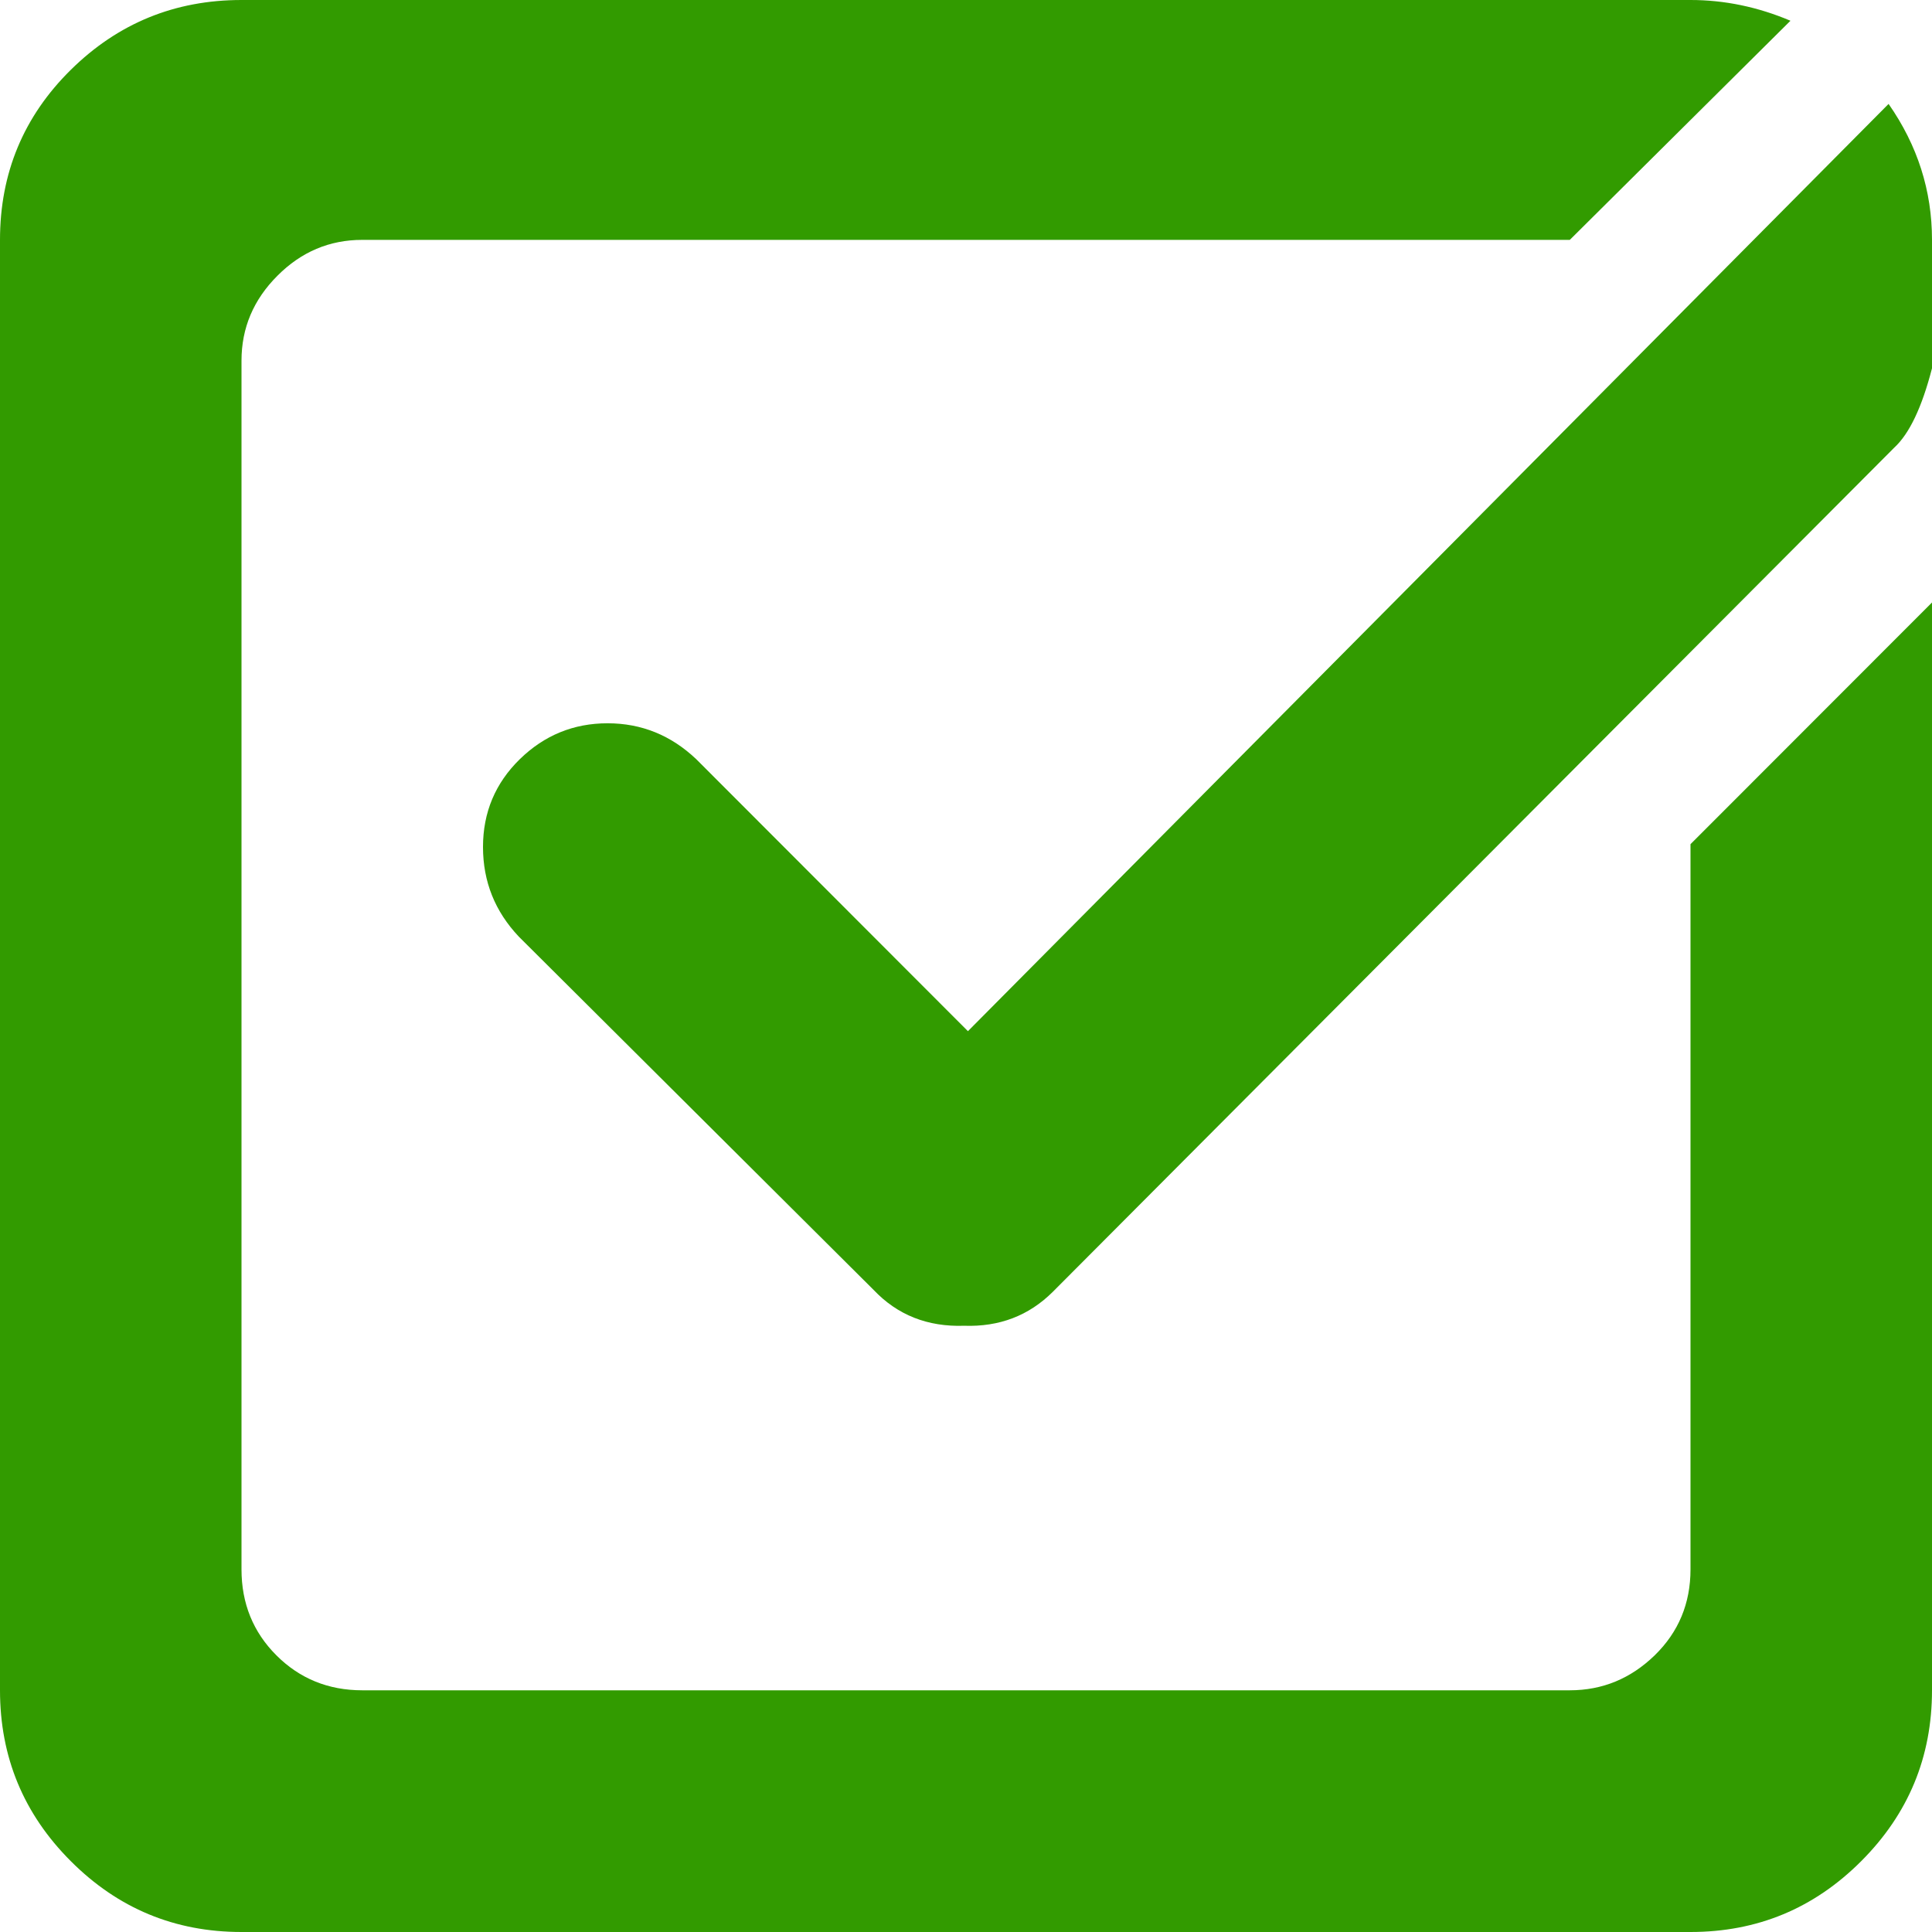
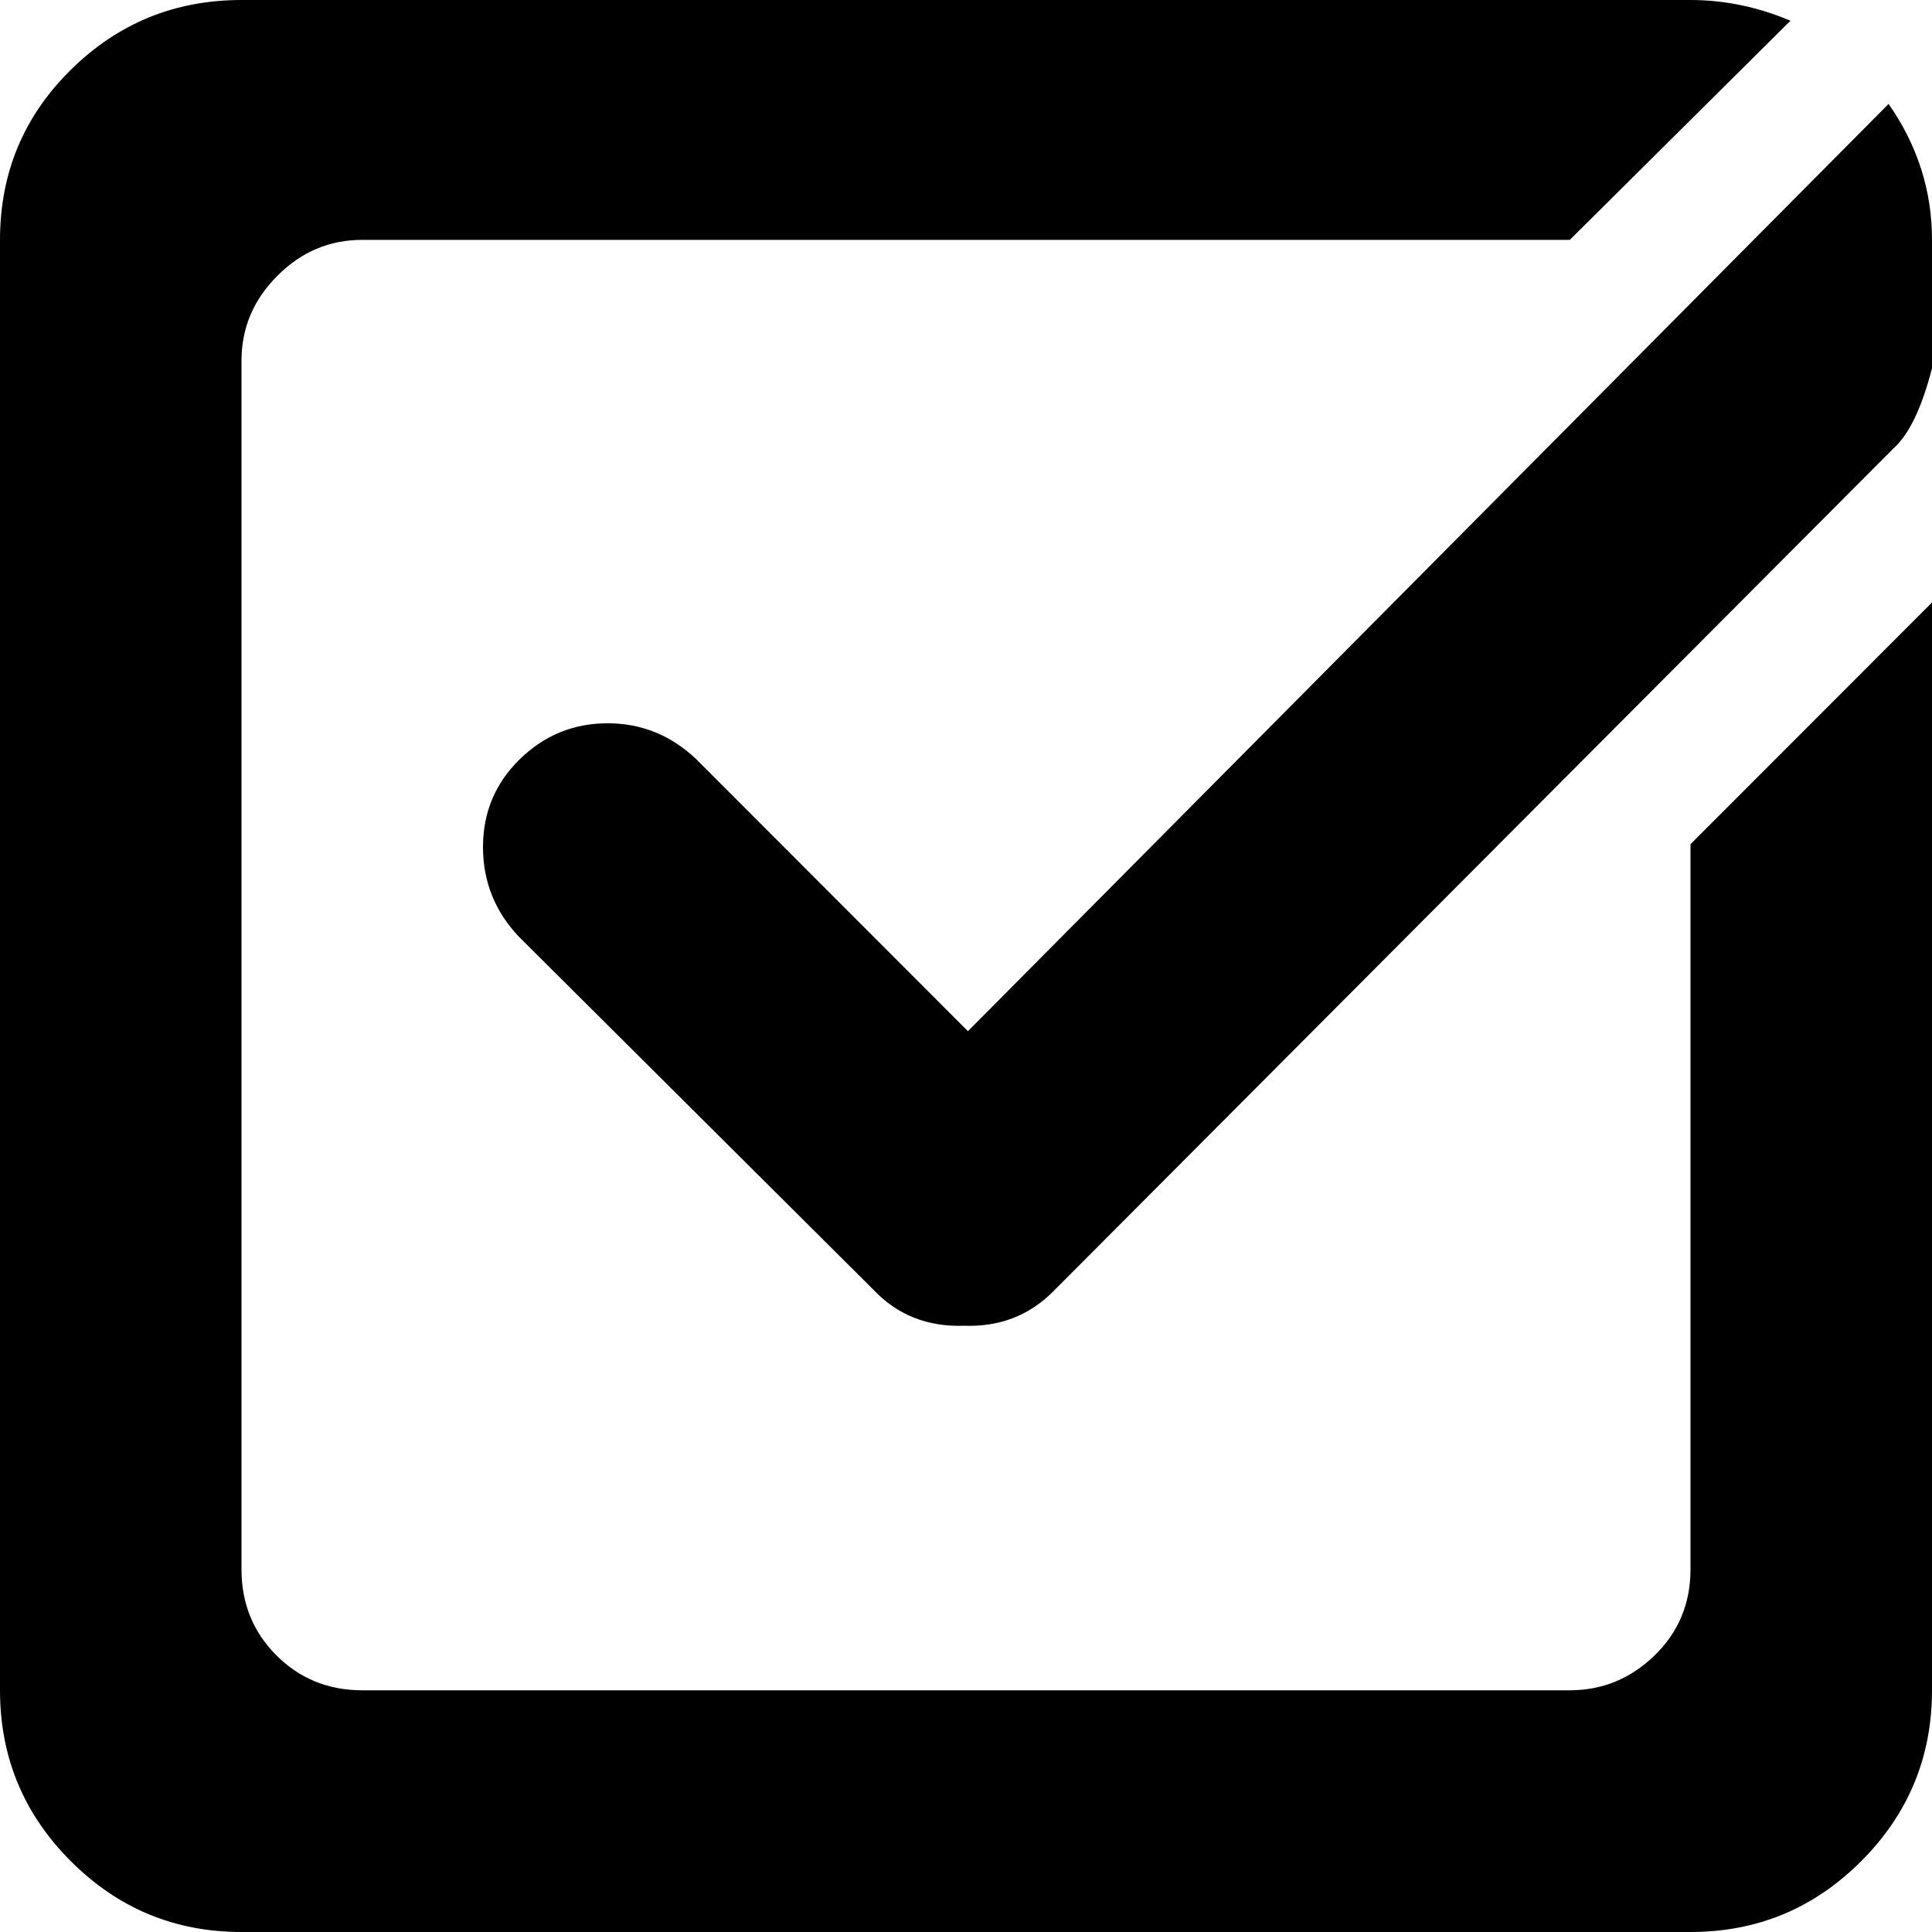
- <svg xmlns="http://www.w3.org/2000/svg" id="CheckFalse" width="19" height="19" viewBox="0 0 19 19" fill="none">
-   <path d="M16.625 19H2.375C1.719 19 1.16 18.768 0.696 18.303C0.232 17.839 0 17.279 0 16.623V2.359C0 1.703 0.232 1.145 0.696 0.687C1.16 0.229 1.719 0 2.375 0H16.625C16.959 0 17.287 0.068 17.608 0.204L15.438 2.359H3.562C3.241 2.359 2.963 2.476 2.728 2.712C2.493 2.947 2.375 3.225 2.375 3.547V15.434C2.375 15.768 2.489 16.05 2.718 16.279C2.947 16.508 3.229 16.623 3.562 16.623H15.438C15.759 16.623 16.037 16.508 16.273 16.279C16.508 16.05 16.625 15.768 16.625 15.434V8.302L19 5.925V16.623C19 17.279 18.768 17.839 18.304 18.303C17.84 18.768 17.281 19 16.625 19V19ZM10.354 12.704C10.118 12.939 9.828 13.05 9.481 13.038C9.123 13.05 8.826 12.933 8.591 12.685L5.103 9.212C4.868 8.964 4.75 8.67 4.75 8.33C4.75 7.989 4.871 7.702 5.112 7.466C5.353 7.231 5.641 7.113 5.975 7.113C6.309 7.113 6.599 7.231 6.847 7.466L9.519 10.141L18.573 1.022C18.858 1.43 19 1.876 19 2.359V3.622C18.901 4.006 18.777 4.266 18.629 4.402L10.354 12.704Z" fill="#329B00" />
+ <svg xmlns="http://www.w3.org/2000/svg" id="CheckFalse" width="19" height="19" viewBox="0 0 19 19">
+   <path d="M16.625 19H2.375C1.719 19 1.16 18.768 0.696 18.303C0.232 17.839 0 17.279 0 16.623V2.359C0 1.703 0.232 1.145 0.696 0.687C1.16 0.229 1.719 0 2.375 0H16.625C16.959 0 17.287 0.068 17.608 0.204L15.438 2.359H3.562C3.241 2.359 2.963 2.476 2.728 2.712C2.493 2.947 2.375 3.225 2.375 3.547V15.434C2.375 15.768 2.489 16.05 2.718 16.279C2.947 16.508 3.229 16.623 3.562 16.623H15.438C15.759 16.623 16.037 16.508 16.273 16.279C16.508 16.05 16.625 15.768 16.625 15.434V8.302L19 5.925V16.623C19 17.279 18.768 17.839 18.304 18.303C17.84 18.768 17.281 19 16.625 19V19ZM10.354 12.704C10.118 12.939 9.828 13.05 9.481 13.038C9.123 13.05 8.826 12.933 8.591 12.685L5.103 9.212C4.868 8.964 4.75 8.67 4.75 8.33C4.75 7.989 4.871 7.702 5.112 7.466C5.353 7.231 5.641 7.113 5.975 7.113C6.309 7.113 6.599 7.231 6.847 7.466L9.519 10.141L18.573 1.022C18.858 1.43 19 1.876 19 2.359V3.622C18.901 4.006 18.777 4.266 18.629 4.402L10.354 12.704Z" />
</svg>
